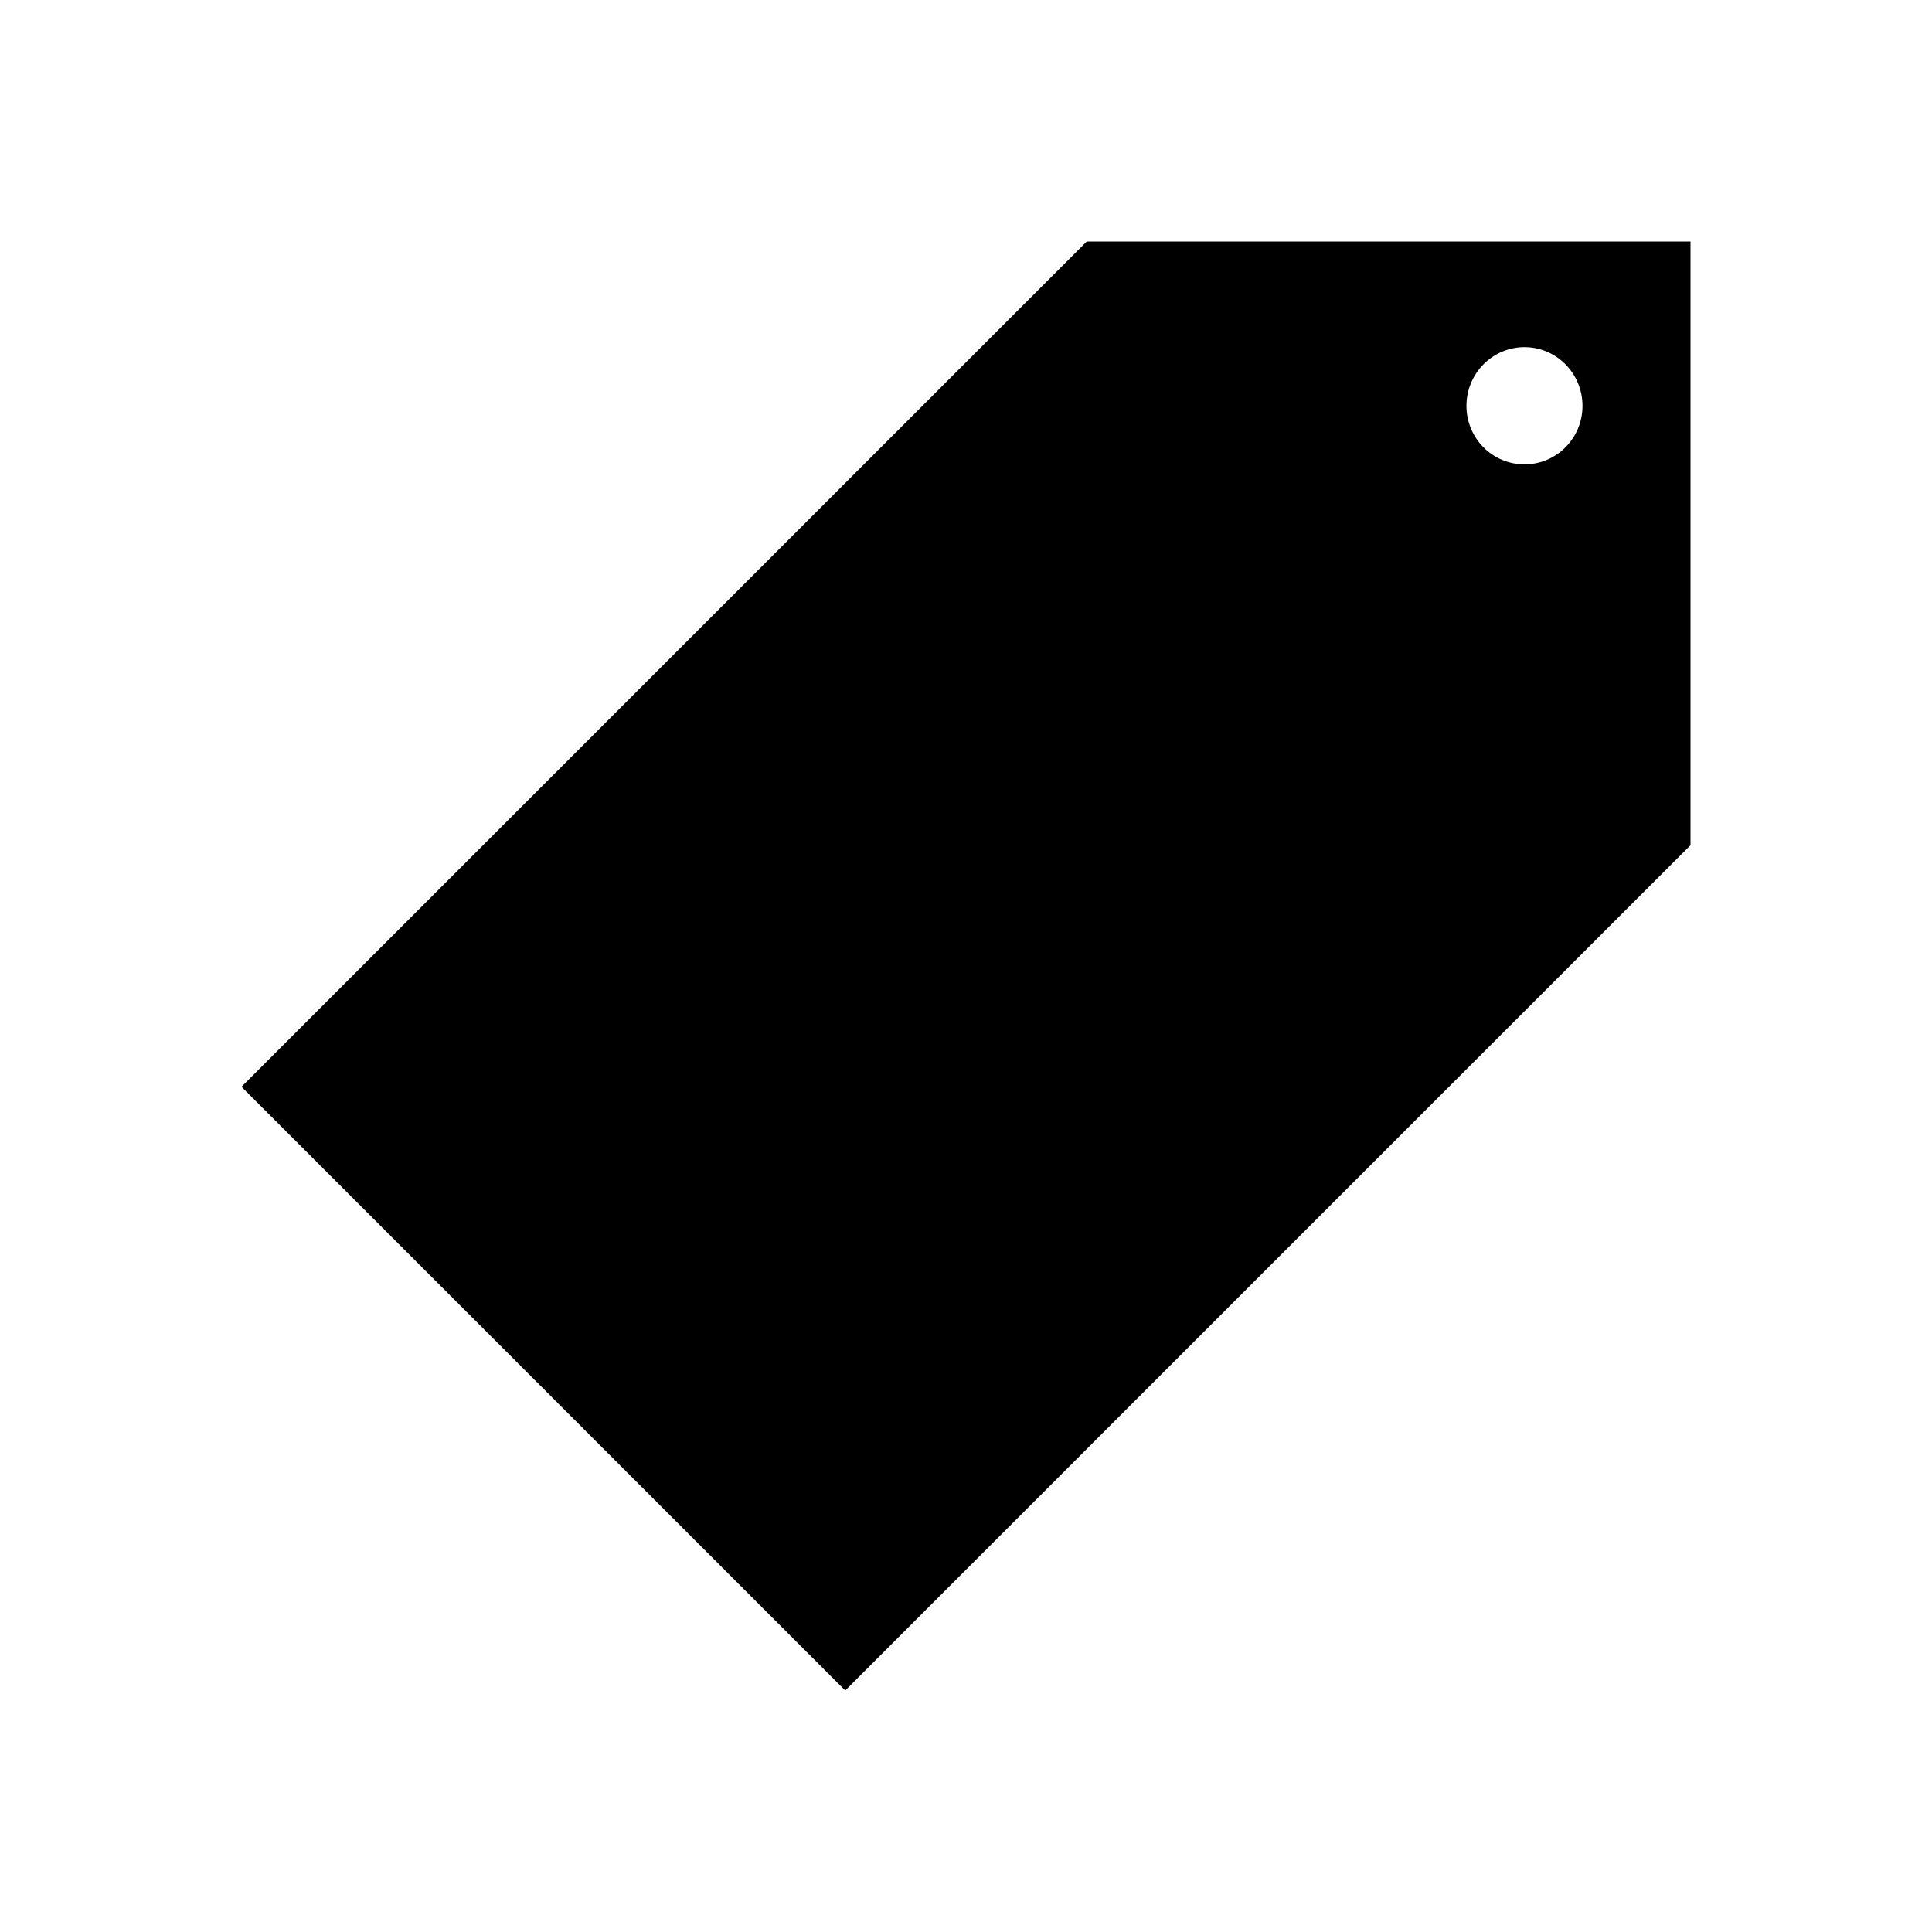
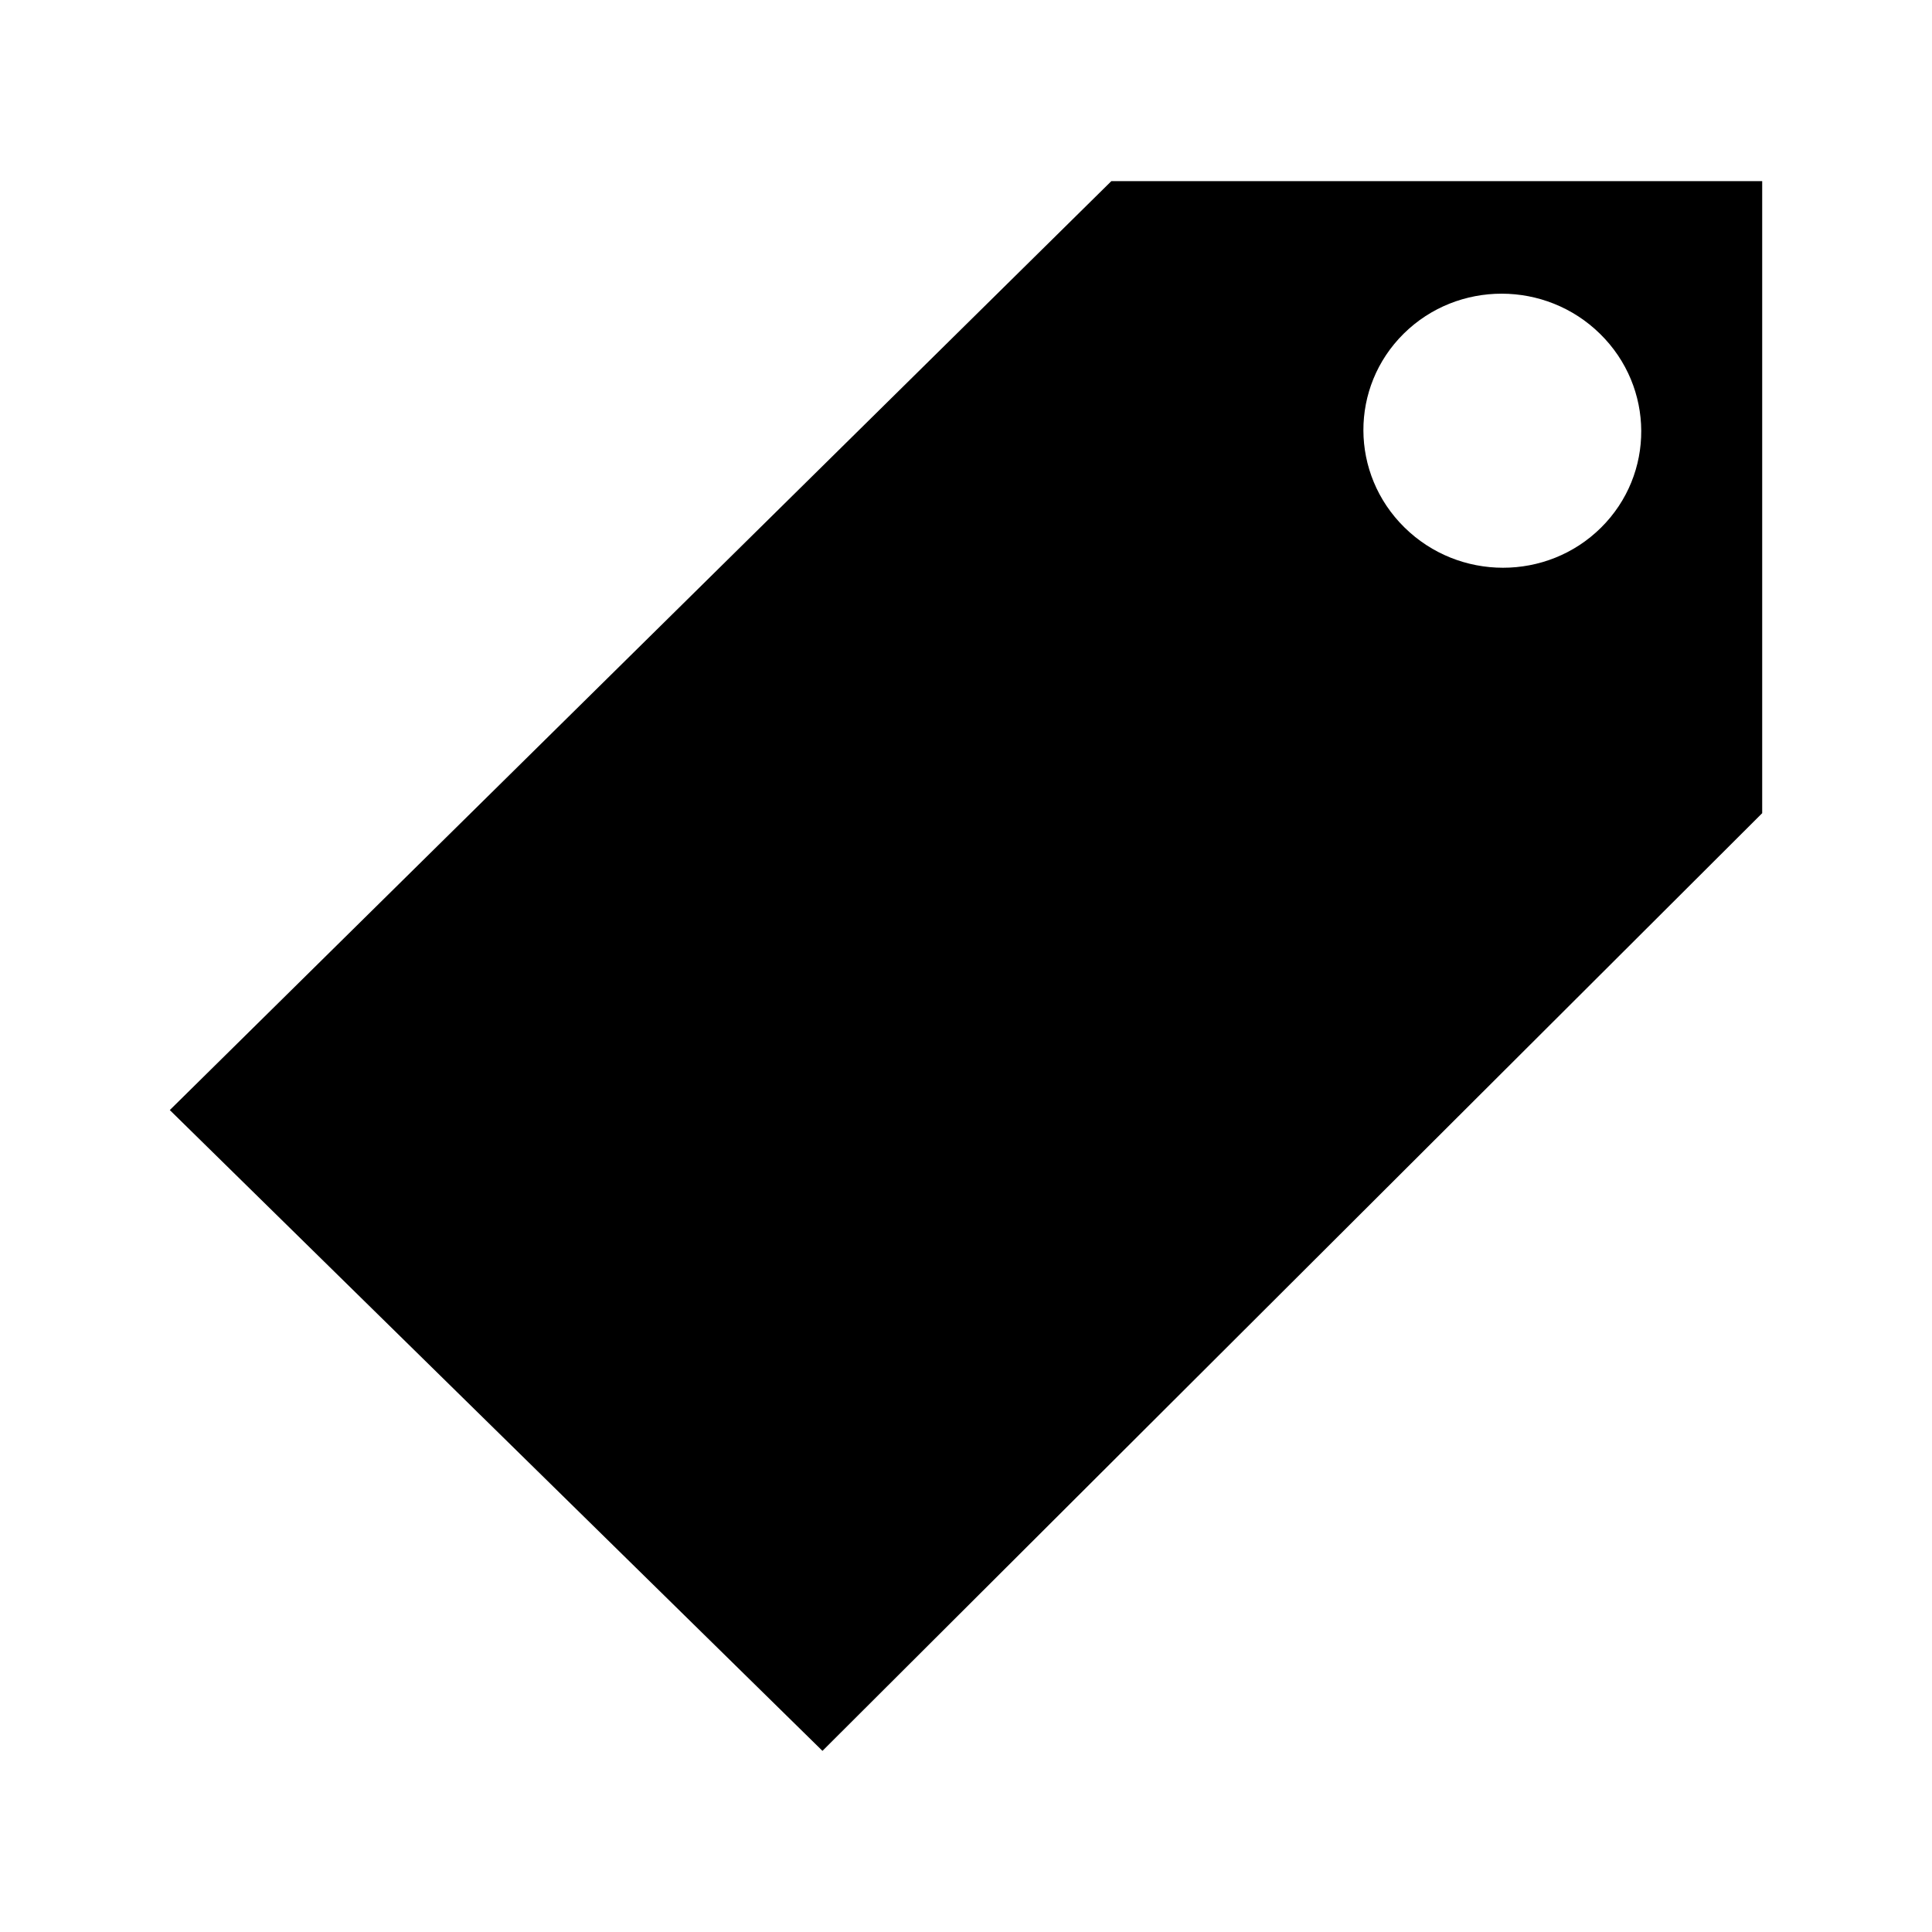
- <svg xmlns="http://www.w3.org/2000/svg" width="256" height="256" id="svg2" version="1.1">
-   <defs id="defs4" />
-   <g id="layer1" transform="translate(0,-796.3622)">
-     <path style="fill:#000000;fill-opacity:1;stroke:none" d="M 144 32 L 32 144 L 112 224 L 224 112 L 224 32 L 144 32 z M 202 46 C 206.249 46 209.688 49.491 209.688 53.781 C 209.688 58.072 206.249 61.531 202 61.531 C 197.751 61.531 194.312 58.072 194.312 53.781 C 194.312 49.491 197.751 46 202 46 z " transform="translate(0,796.3622)" id="path3022" />
-   </g>
+ <svg xmlns="http://www.w3.org/2000/svg" version="1.1" id="svg2" x="0px" y="0px" width="256px" height="256px" viewBox="0 0 256 256" enable-background="new 0 0 256 256" xml:space="preserve">
+   <path fill-rule="evenodd" clip-rule="evenodd" d="M233.5,107.75V24h-86.24L22.5,147.09L108.98,232L233.5,107.75z M186,44.21  c7.16-7.07,18.811-7.06,26.02,0.03c7.221,7.09,7.28,18.59,0.121,25.68c-7.16,7.09-18.82,7.08-26.041-0.03  C178.88,62.79,178.84,51.29,186,44.21z" />
</svg>
